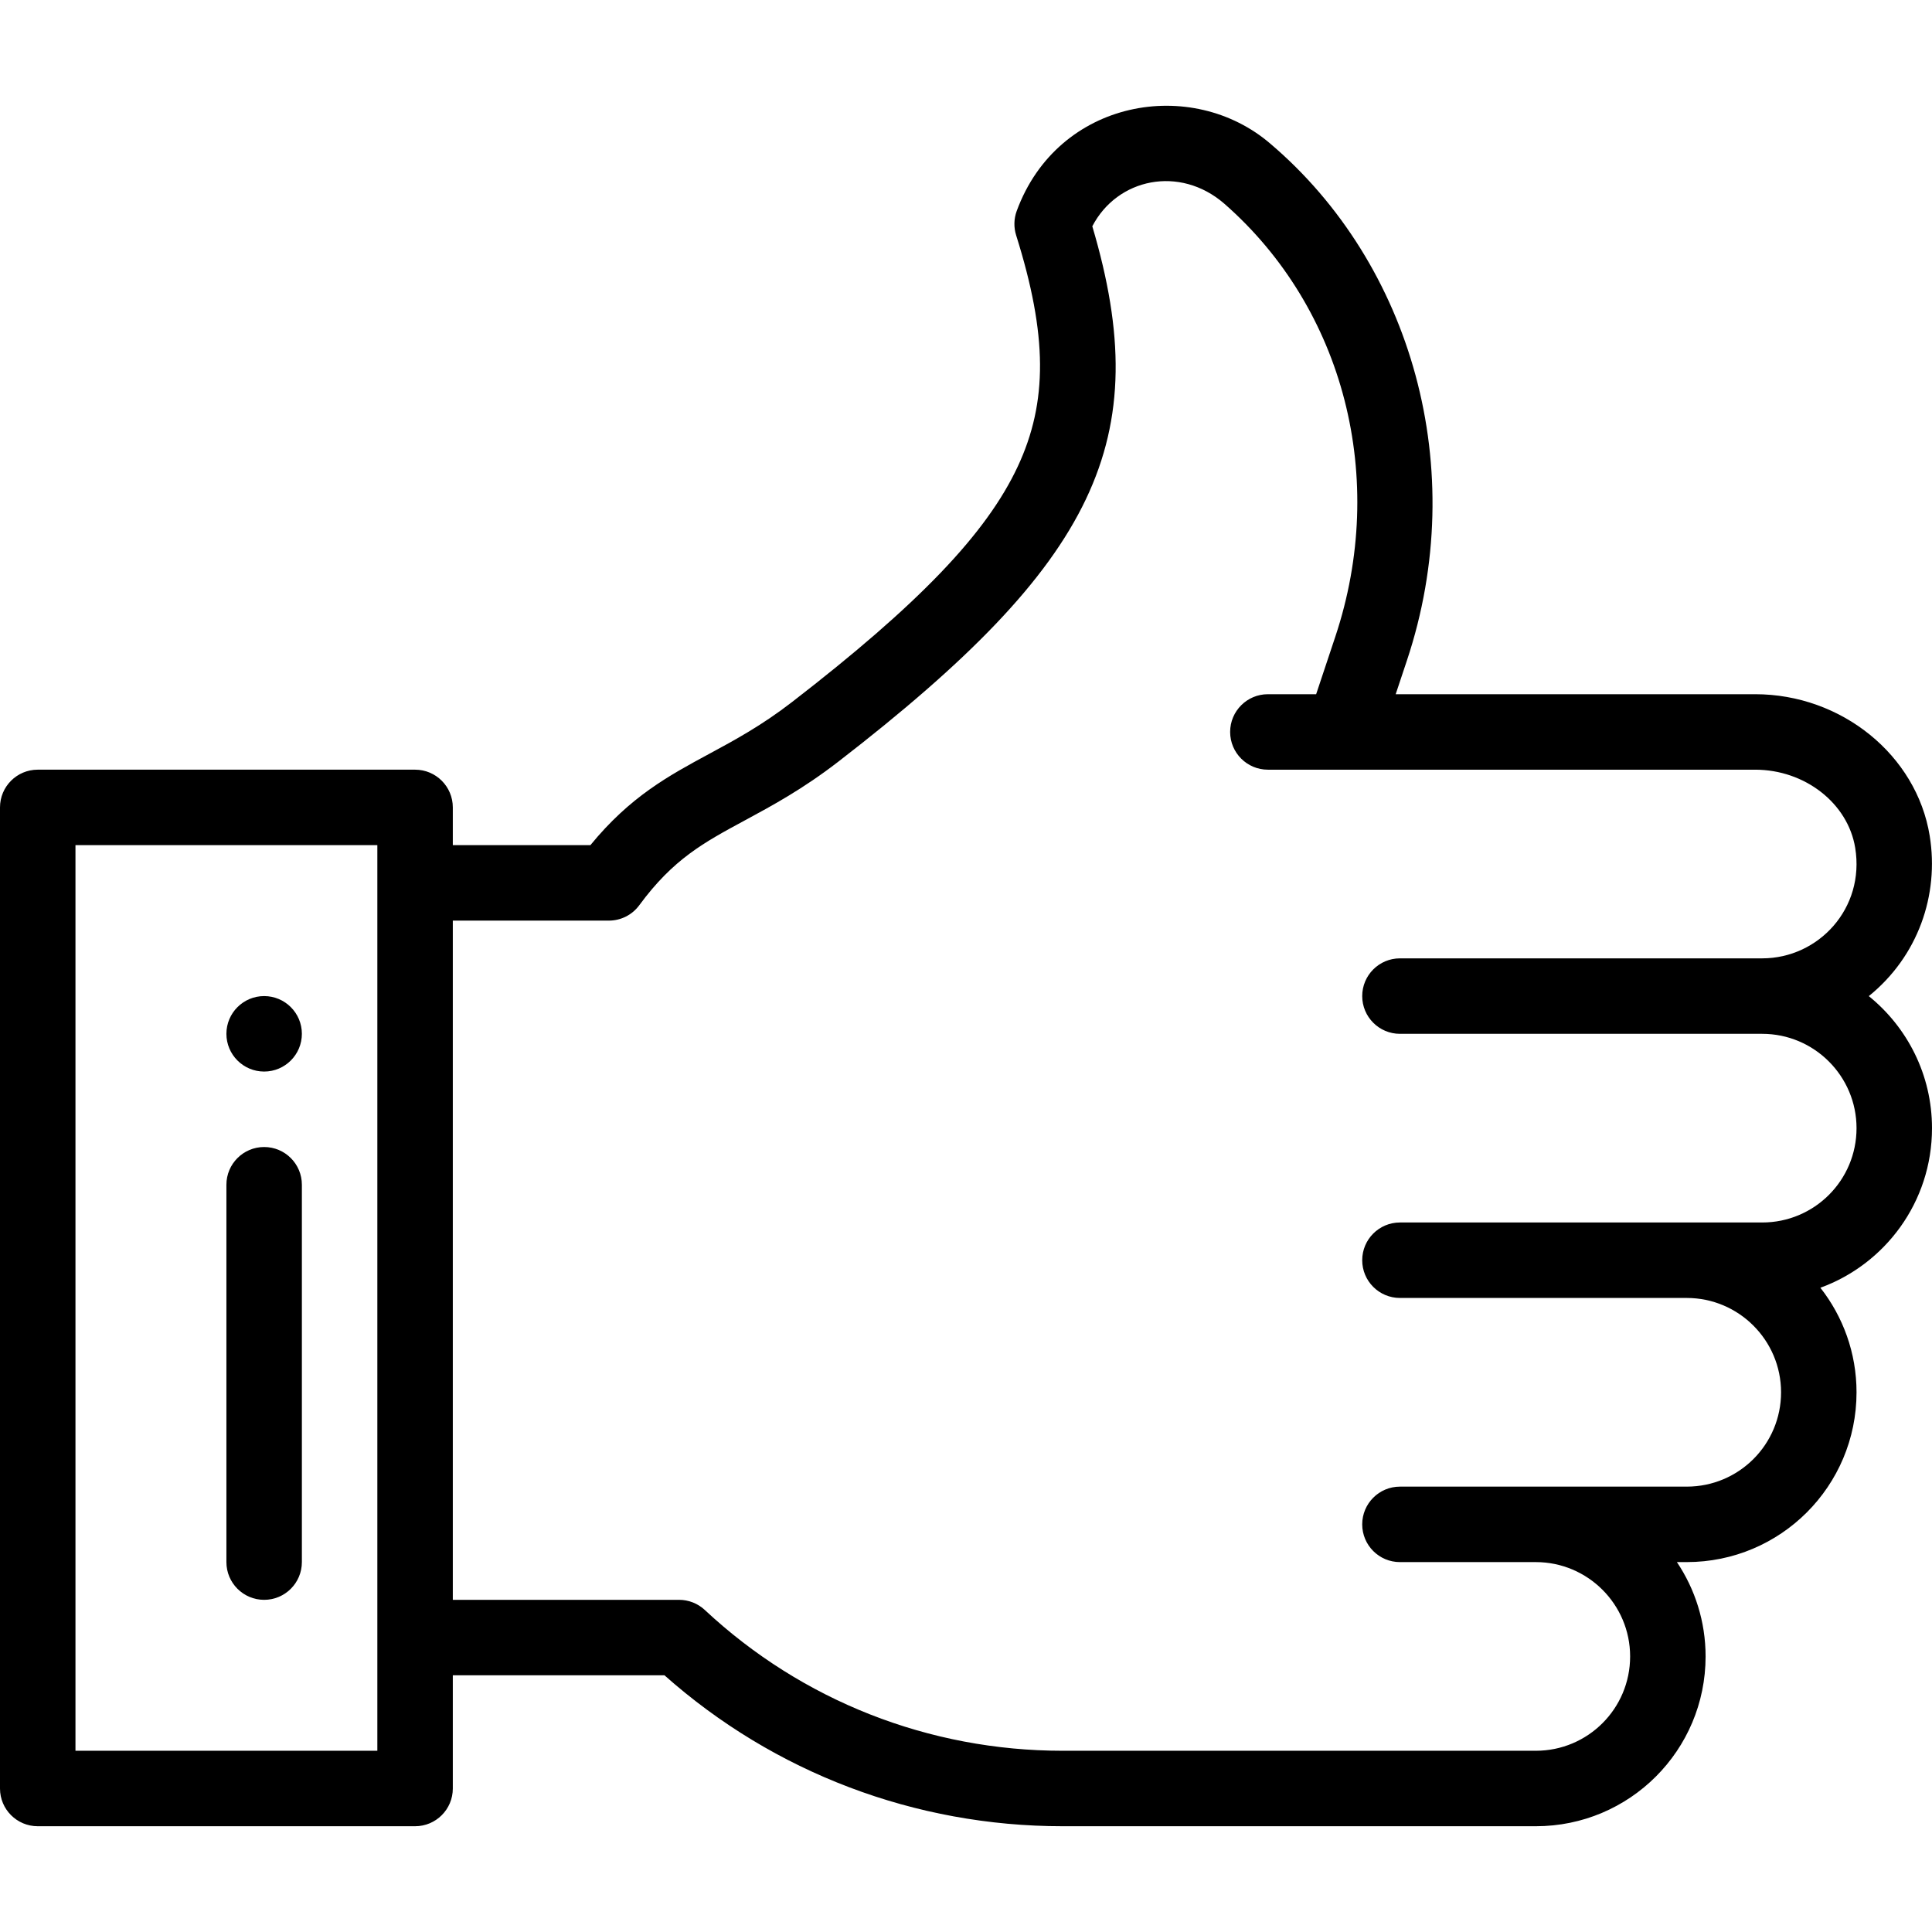
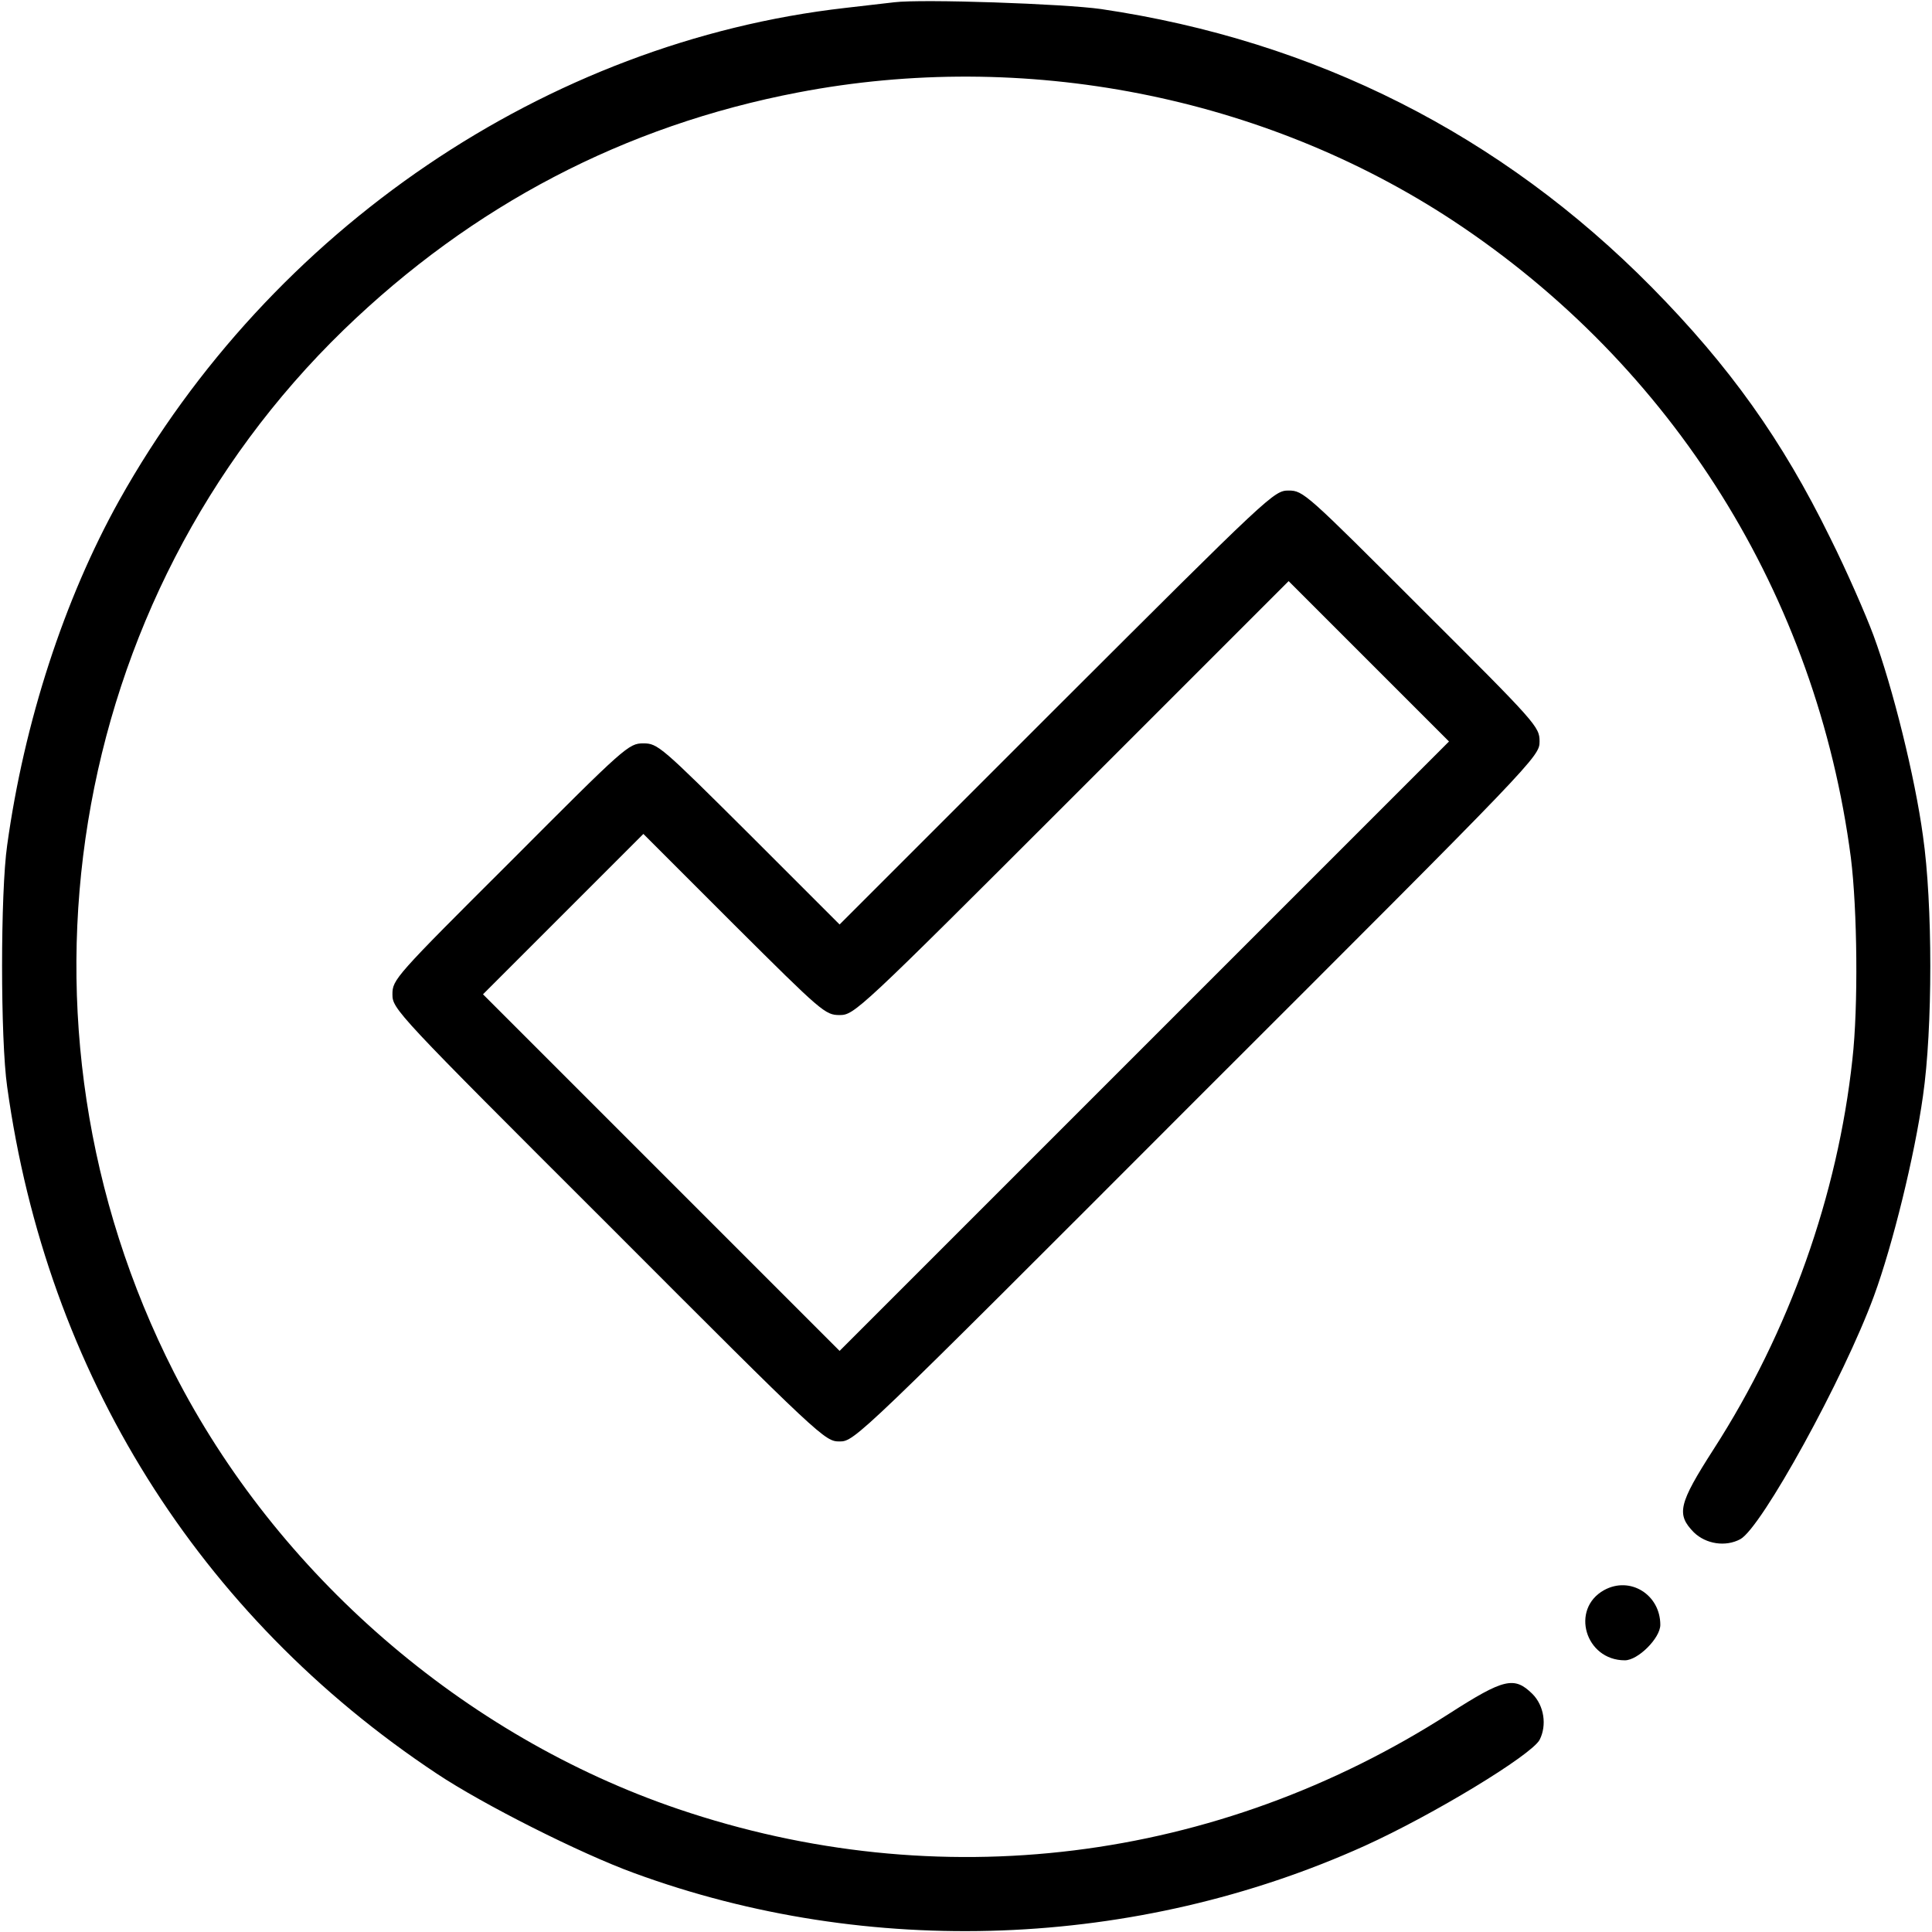
- <svg xmlns="http://www.w3.org/2000/svg" version="1.1" id="Capa_1" x="0px" y="0px" viewBox="0 0 512 512" style="enable-background:new 0 0 512 512;" xml:space="preserve">
-   <g>
-     <g>
-       <path d="M70,263.972c-5.52,0-10,4.48-10,10c0,5.52,4.48,10,10,10s10-4.48,10-10C80,268.452,75.52,263.972,70,263.972z" />
-     </g>
+ <svg xmlns="http://www.w3.org/2000/svg" version="1.0" width="512pt" height="512pt" viewBox="0 0 512 512" preserveAspectRatio="xMidYMid meet">
+   <g transform="translate(0,512) scale(0.1,-0.1)" fill="#000000" stroke="none">
+     <path d="M2370 5114 c-19 -2 -78 -9 -130 -15 -791 -90 -1522 -586 -1924 -1305 -146 -262 -252 -588 -297 -914 -18 -125 -18 -515 0 -640 105 -759 507 -1401 1138 -1820 123 -82 381 -212 524 -264 622 -228 1330 -201 1935 72 183 83 441 240 464 281 20 39 12 91 -19 122 -48 47 -75 41 -220 -52 -617 -396 -1355 -487 -2044 -253 -568 193 -1063 622 -1336 1157 -470 924 -287 2048 450 2763 341 330 744 541 1204 629 599 115 1233 -9 1736 -340 583 -385 963 -993 1054 -1688 17 -136 20 -394 4 -535 -39 -359 -167 -721 -368 -1033 -93 -145 -99 -172 -52 -220 32 -31 84 -39 123 -18 56 30 274 426 354 644 50 136 108 373 130 530 26 179 26 510 0 690 -21 155 -80 393 -131 531 -20 54 -71 171 -115 259 -127 259 -266 454 -473 664 -399 404 -891 653 -1459 737 -98 14 -474 27 -548 18z" />
+     <path d="M2800 3245 l-575 -575 -240 240 c-233 232 -242 240 -280 240 -39 0 -48 -8 -352 -313 -306 -305 -313 -313 -313 -352 0 -39 8 -48 573 -612 565 -566 573 -573 612 -573 40 0 48 8 947 908 900 899 908 907 908 947 0 39 -7 47 -313 352 -305 305 -313 313 -352 313 -39 0 -48 -9 -615 -575z m233 -897 l-808 -808 -472 472 -473 473 212 212 213 213 240 -240 c233 -232 242 -240 280 -240 39 0 50 10 615 575 l575 575 213 -213 212 -212 -807 -807z" />
+     <path d="M4251 906 c-90 -50 -50 -186 55 -186 35 0 94 59 94 94 0 80 -80 130 -149 92z" />
  </g>
-   <g>
-     <g>
-       <path d="M512,298.972c0-14.12-6.542-26.735-16.748-34.991c13.004-10.503,18.699-26.759,16.137-42.495    c-3.479-21.387-23.366-37.514-46.26-37.514c-11.035,0-83.524,0-95.258,0l2.964-8.897c16.948-50.832,1.209-105.148-36.094-136.925    c-20.835-17.974-56.381-11.981-67.3,17.756c-0.761,2.072-0.814,4.338-0.152,6.445c8.307,26.422,8.424,44.188,0.406,61.321    c-8.314,17.769-26.201,36.426-59.809,62.385c-8.067,6.23-15.119,10.038-21.938,13.721c-10.742,5.801-20.941,11.309-31.485,24.193    H120v-10c0-5.523-4.477-10-10-10H10c-5.523,0-10,4.477-10,10v260c0,5.523,4.477,10,10,10h100c5.523,0,10-4.477,10-10v-30h56.089    c29.073,25.825,66.388,40,105.531,40c23.081,0,99.992,0,125.38,0c24.874,0,45-20.123,45-45c0-9.244-2.805-17.845-7.604-25H447    c24.874,0,45-20.123,45-45c0-10.444-3.586-20.06-9.578-27.705C499.51,335.049,512,318.597,512,298.972z M100,463.972H20v-240h80    V463.972z M467,323.972c-9.726,0-85.743,0-96,0c-5.522,0-10,4.477-10,10s4.478,10,10,10h76c13.785,0,25,11.215,25,25    c0,13.819-11.177,25-25,25c-28.049,0-53.096,0-76,0c-5.522,0-10,4.477-10,10s4.478,10,10,10h36c13.785,0,25,11.215,25,25    c0,13.819-11.177,25-25,25c-26.171,0-103.928,0-125.38,0c-35.396,0-69.075-13.25-94.834-37.308    c-1.852-1.73-4.292-2.692-6.826-2.692H120v-180h41.36c3.179,0,6.168-1.511,8.053-4.071c9.02-12.252,16.998-16.561,28.041-22.524    c7.173-3.874,15.303-8.265,24.66-15.49c68.466-52.885,84.133-85.286,67.359-141.921c6.631-12.749,23.17-16.188,34.916-6.044    c31.873,27.862,43.442,72.935,29.474,114.831l-5.071,15.221H336c-5.522,0-10,4.477-10,10s4.478,10,10,10    c15.357,0,113.354,0,129.13,0c13.196,0,24.597,8.91,26.52,20.727c2.606,15.999-9.689,29.273-24.649,29.273    c-10.245,0-86.243,0-96,0c-5.522,0-10,4.477-10,10s4.478,10,10,10c9.726,0,85.743,0,96,0c13.785,0,25,11.215,25,25    C492,312.791,480.823,323.972,467,323.972z" />
-     </g>
-   </g>
-   <g>
-     <g>
-       <path d="M70,303.972c-5.523,0-10,4.477-10,10v100c0,5.523,4.477,10,10,10s10-4.477,10-10v-100    C80,308.449,75.523,303.972,70,303.972z" />
-     </g>
-   </g>
-   <g>
- </g>
-   <g>
- </g>
-   <g>
- </g>
-   <g>
- </g>
-   <g>
- </g>
-   <g>
- </g>
-   <g>
- </g>
-   <g>
- </g>
-   <g>
- </g>
-   <g>
- </g>
-   <g>
- </g>
-   <g>
- </g>
-   <g>
- </g>
-   <g>
- </g>
-   <g>
- </g>
</svg>
